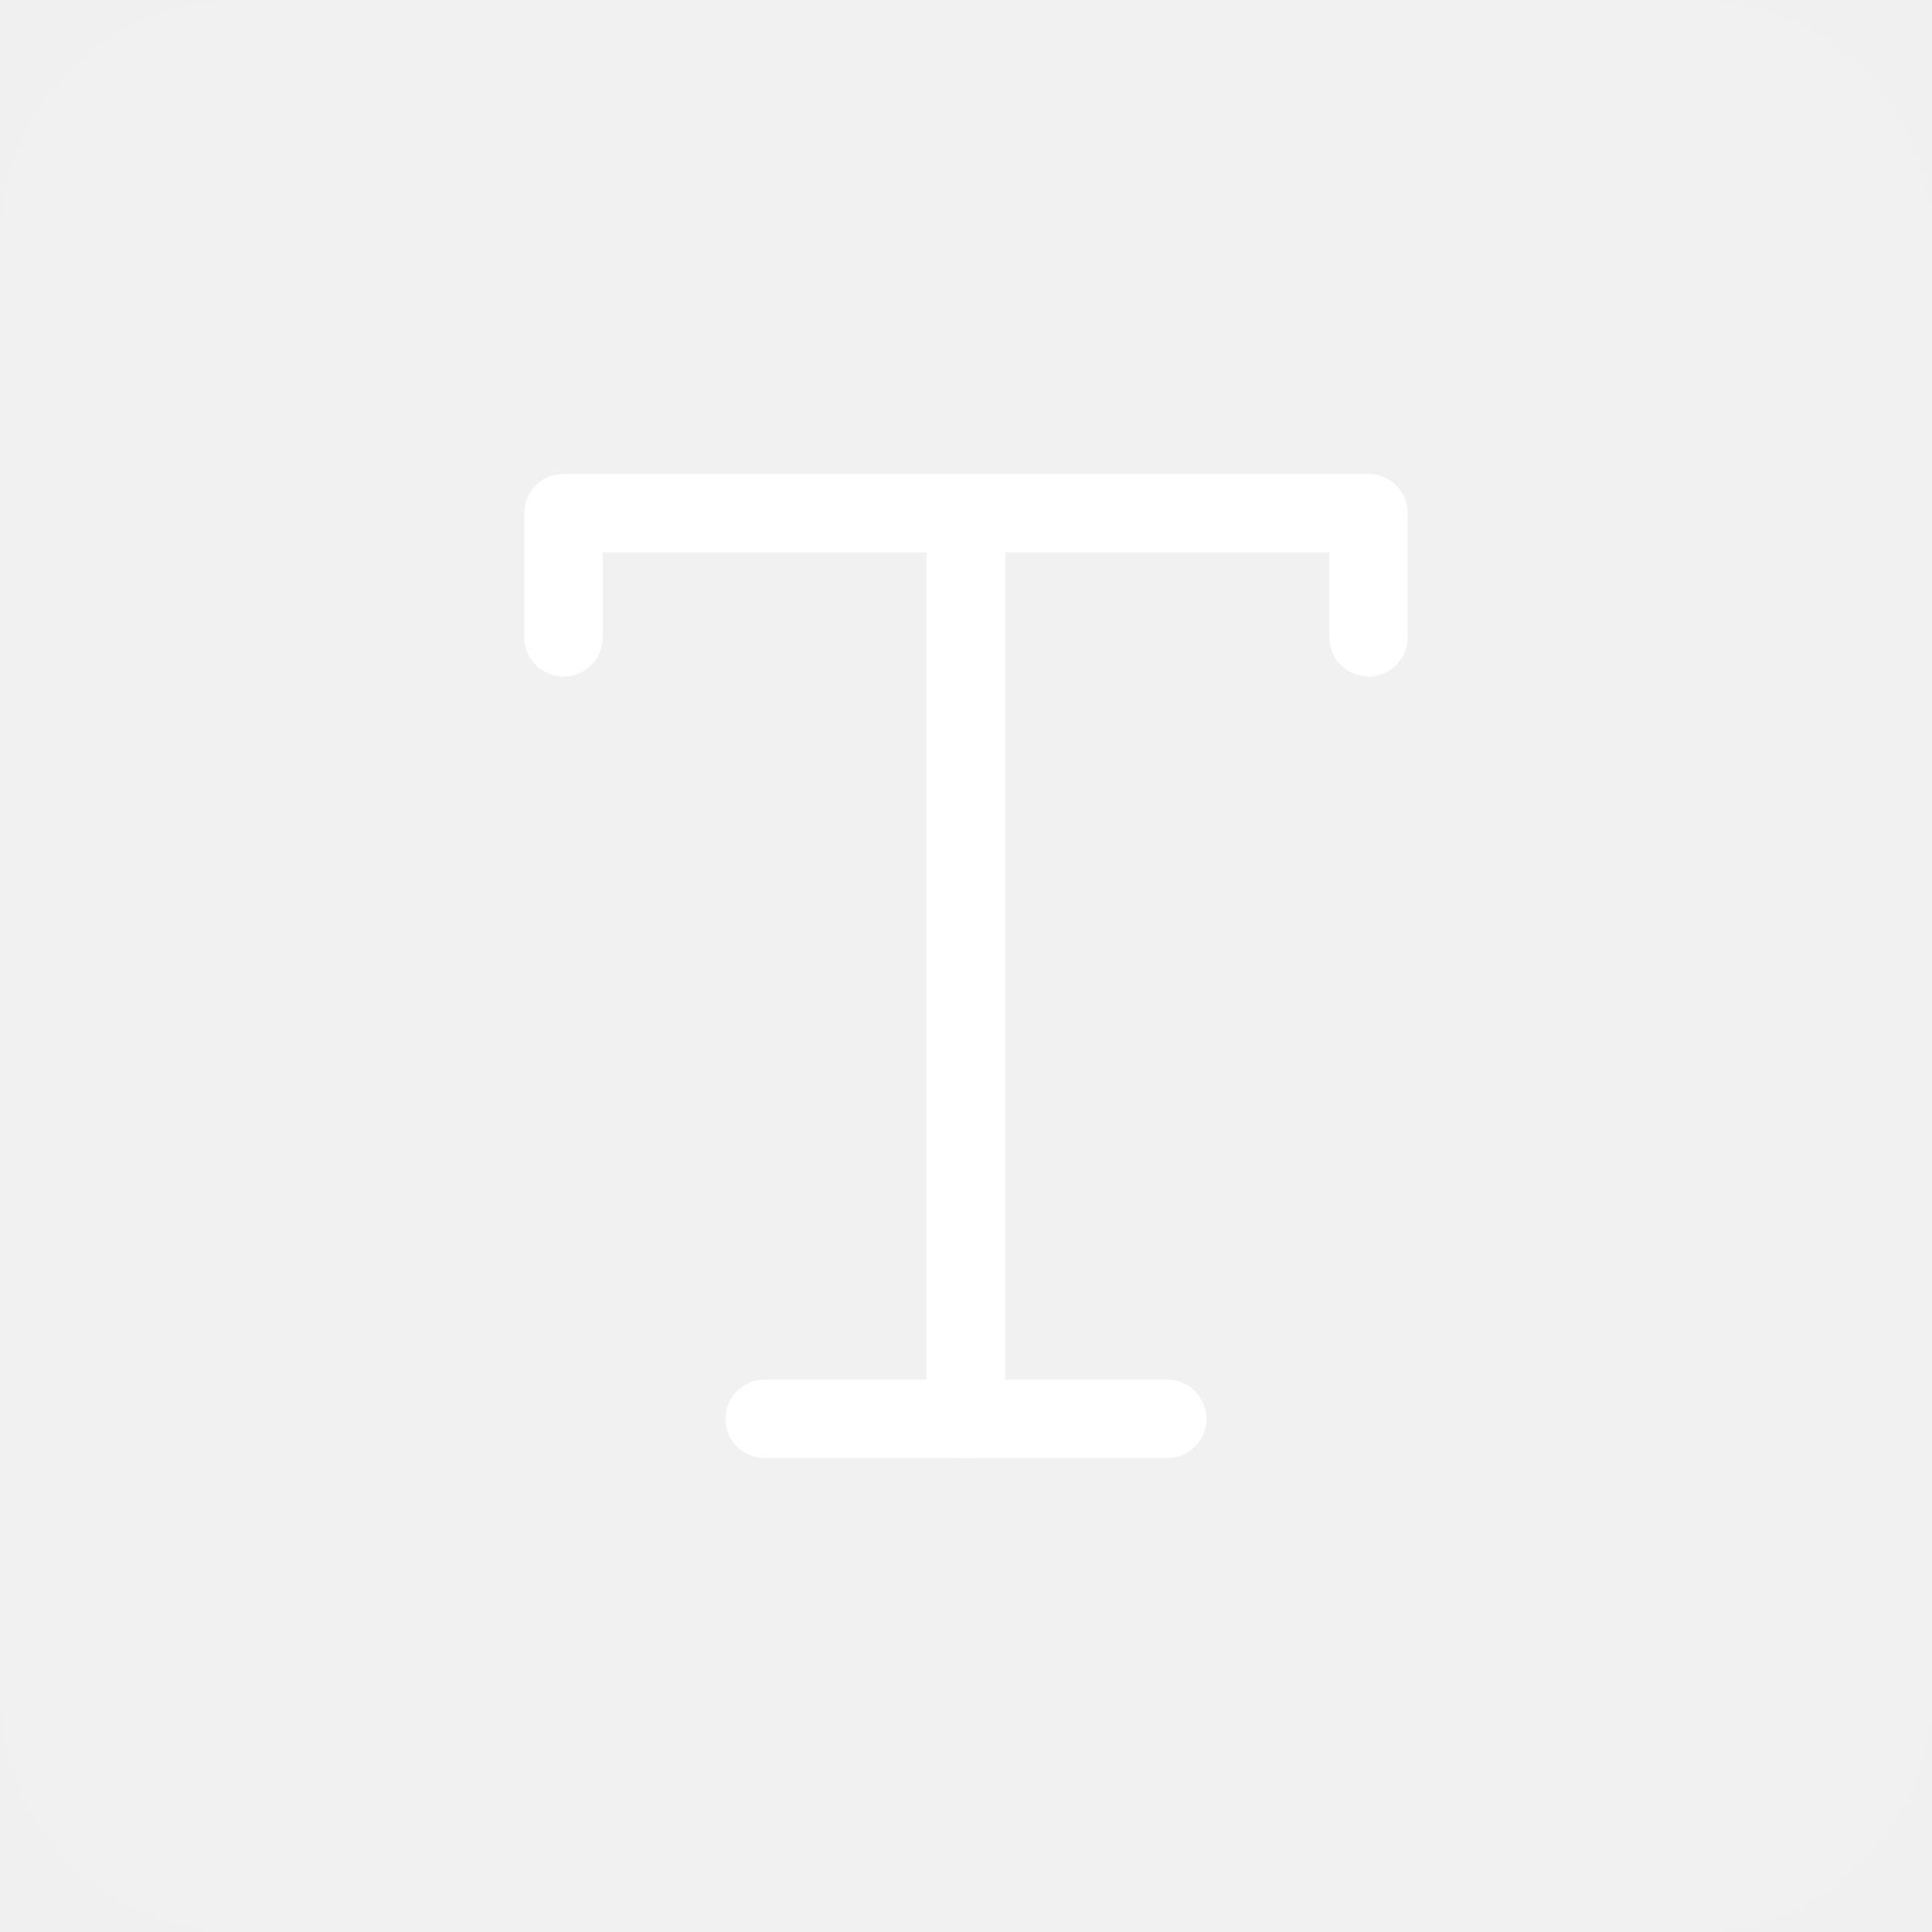
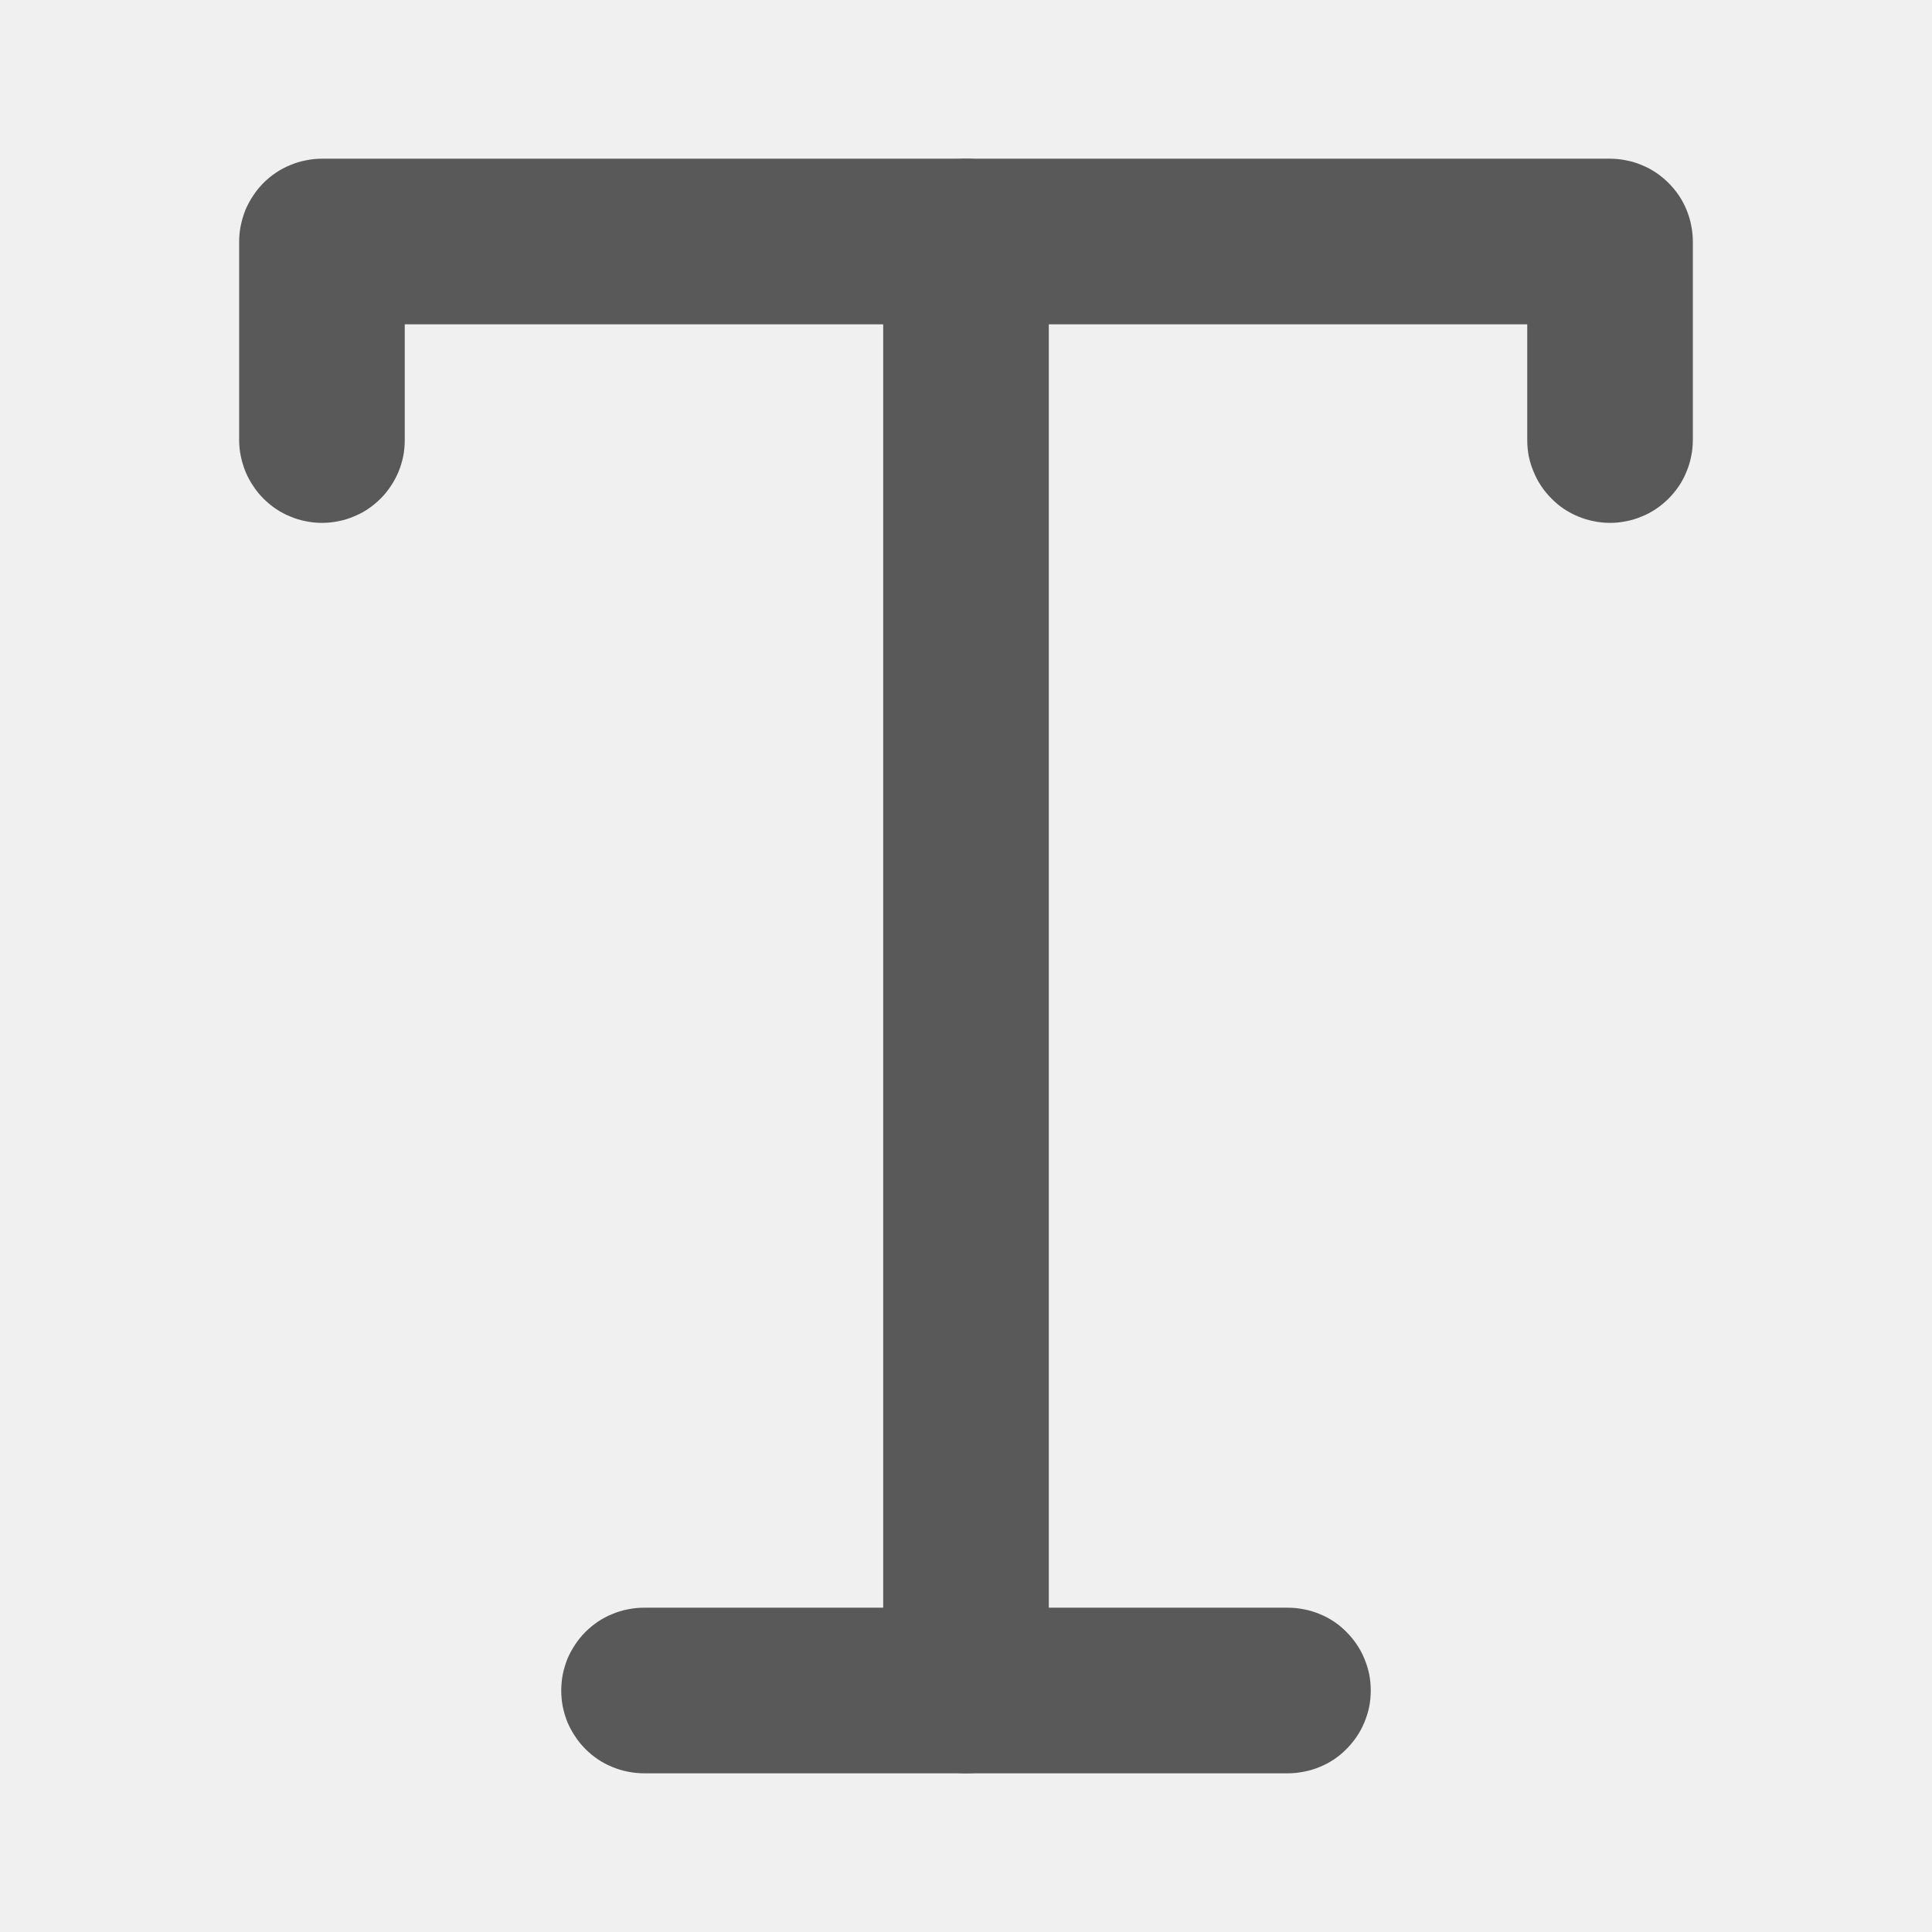
- <svg xmlns="http://www.w3.org/2000/svg" fill="none" version="1.1" width="32" height="32" viewBox="0 0 32 32">
+ <svg xmlns="http://www.w3.org/2000/svg" fill="none" version="1.1" width="14" height="14" viewBox="0 0 14 14">
  <defs>
-     <clipPath id="master_svg0_39_723">
-       <rect x="0" y="0" width="32" height="32" rx="4" />
-     </clipPath>
-     <clipPath id="master_svg1_39_740">
-       <rect x="6" y="6" width="20" height="20" rx="0" />
+     <clipPath id="master_svg0_517_01224">
+       <rect x="0" y="0" width="14" height="14" rx="0" />
    </clipPath>
  </defs>
-   <g clip-path="url(#master_svg0_39_723)">
-     <rect x="0" y="0" width="32" height="32" rx="4" fill="#FFFFFF" fill-opacity="0.1" />
-     <g clip-path="url(#master_svg1_39_740)">
-       <g>
-         <path d="M22.017,9.15L22.017,10.556Q22.017,10.62,22.029,10.682Q22.042,10.745,22.066,10.804Q22.091,10.863,22.126,10.917Q22.162,10.97,22.207,11.015Q22.252,11.06,22.306,11.096Q22.359,11.132,22.418,11.156Q22.477,11.181,22.54,11.193Q22.603,11.206,22.667,11.206Q22.731,11.206,22.794,11.193Q22.856,11.181,22.916,11.156Q22.975,11.132,23.028,11.096Q23.081,11.06,23.126,11.015Q23.172,10.97,23.207,10.917Q23.243,10.863,23.267,10.804Q23.292,10.745,23.304,10.682Q23.317,10.62,23.317,10.556L23.317,8.5Q23.317,8.436,23.304,8.373Q23.292,8.31,23.267,8.251Q23.243,8.192,23.207,8.139Q23.172,8.086,23.126,8.04Q23.081,7.995,23.028,7.96Q22.975,7.924,22.916,7.899Q22.856,7.875,22.794,7.862Q22.731,7.85,22.667,7.85L9.333,7.85Q9.269,7.85,9.207,7.862Q9.144,7.875,9.085,7.899Q9.026,7.924,8.972,7.96Q8.919,7.995,8.874,8.04Q8.829,8.086,8.793,8.139Q8.757,8.192,8.733,8.251Q8.708,8.31,8.696,8.373Q8.683,8.436,8.683,8.5L8.683,10.556Q8.683,10.62,8.696,10.682Q8.708,10.745,8.733,10.804Q8.757,10.863,8.793,10.917Q8.829,10.97,8.874,11.015Q8.919,11.06,8.972,11.096Q9.026,11.132,9.085,11.156Q9.144,11.181,9.207,11.193Q9.269,11.206,9.333,11.206Q9.398,11.206,9.46,11.193Q9.523,11.181,9.582,11.156Q9.641,11.132,9.695,11.096Q9.748,11.06,9.793,11.015Q9.838,10.97,9.874,10.917Q9.91,10.863,9.934,10.804Q9.959,10.745,9.971,10.682Q9.983,10.62,9.983,10.556L9.983,9.15L22.017,9.15Z" fill-rule="evenodd" fill="#FFFFFF" fill-opacity="1" />
-       </g>
-       <g>
-         <path d="M15.35,8.5L15.35,23.5Q15.35,23.564,15.362,23.627Q15.375,23.69,15.399,23.749Q15.424,23.808,15.46,23.861Q15.495,23.914,15.54,23.96Q15.586,24.005,15.639,24.041Q15.692,24.076,15.751,24.101Q15.81,24.125,15.873,24.137Q15.936,24.15,16,24.15Q16.064,24.15,16.127,24.137Q16.19,24.125,16.249,24.101Q16.308,24.076,16.361,24.041Q16.414,24.005,16.46,23.96Q16.505,23.914,16.54,23.861Q16.576,23.808,16.601,23.749Q16.625,23.69,16.638,23.627Q16.65,23.564,16.65,23.5L16.65,8.5Q16.65,8.436,16.638,8.373Q16.625,8.31,16.601,8.251Q16.576,8.192,16.54,8.139Q16.505,8.086,16.46,8.04Q16.414,7.995,16.361,7.96Q16.308,7.924,16.249,7.899Q16.19,7.875,16.127,7.862Q16.064,7.85,16,7.85Q15.936,7.85,15.873,7.862Q15.81,7.875,15.751,7.899Q15.692,7.924,15.639,7.96Q15.586,7.995,15.54,8.04Q15.495,8.086,15.46,8.139Q15.424,8.192,15.399,8.251Q15.375,8.31,15.362,8.373Q15.35,8.436,15.35,8.5Z" fill-rule="evenodd" fill="#FFFFFF" fill-opacity="1" />
-       </g>
-       <g>
-         <path d="M12.667,24.15L19.333,24.15Q19.397,24.15,19.46,24.138Q19.523,24.125,19.582,24.101Q19.641,24.076,19.694,24.04Q19.748,24.005,19.793,23.96Q19.838,23.914,19.874,23.861Q19.909,23.808,19.934,23.749Q19.958,23.69,19.971,23.627Q19.983,23.564,19.983,23.5Q19.983,23.436,19.971,23.373Q19.958,23.31,19.934,23.251Q19.909,23.192,19.874,23.139Q19.838,23.086,19.793,23.04Q19.748,22.995,19.694,22.96Q19.641,22.924,19.582,22.899Q19.523,22.875,19.46,22.862Q19.397,22.85,19.333,22.85L12.667,22.85Q12.602,22.85,12.54,22.862Q12.477,22.875,12.418,22.899Q12.359,22.924,12.305,22.96Q12.252,22.995,12.207,23.04Q12.162,23.086,12.126,23.139Q12.09,23.192,12.066,23.251Q12.041,23.31,12.029,23.373Q12.017,23.436,12.017,23.5Q12.017,23.564,12.029,23.627Q12.041,23.69,12.066,23.749Q12.09,23.808,12.126,23.861Q12.162,23.914,12.207,23.96Q12.252,24.005,12.305,24.04Q12.359,24.076,12.418,24.101Q12.477,24.125,12.54,24.138Q12.602,24.15,12.667,24.15Z" fill-rule="evenodd" fill="#FFFFFF" fill-opacity="1" />
-       </g>
+   <g clip-path="url(#master_svg0_517_01224)">
+     <g>
+       <path d="M11.067,2.35L11.067,3.189Q11.067,3.248,11.078,3.306Q11.09,3.364,11.113,3.418Q11.135,3.473,11.168,3.522Q11.201,3.571,11.243,3.613Q11.284,3.655,11.333,3.688Q11.383,3.721,11.437,3.743Q11.492,3.766,11.55,3.777Q11.608,3.789,11.667,3.789Q11.726,3.789,11.784,3.777Q11.842,3.766,11.896,3.743Q11.951,3.721,12,3.688Q12.049,3.655,12.091,3.613Q12.133,3.571,12.166,3.522Q12.199,3.473,12.221,3.418Q12.244,3.364,12.255,3.306Q12.267,3.248,12.267,3.189L12.267,1.75Q12.267,1.691,12.255,1.633Q12.244,1.575,12.221,1.52Q12.199,1.466,12.166,1.417Q12.133,1.368,12.091,1.326Q12.049,1.284,12,1.251Q11.951,1.218,11.896,1.196Q11.842,1.173,11.784,1.162Q11.726,1.15,11.667,1.15L2.333,1.15Q2.274,1.15,2.216,1.162Q2.158,1.173,2.104,1.196Q2.049,1.218,2,1.251Q1.951,1.284,1.909,1.326Q1.867,1.368,1.835,1.417Q1.802,1.466,1.779,1.52Q1.757,1.575,1.745,1.633Q1.733,1.691,1.733,1.75L1.733,3.189Q1.733,3.248,1.745,3.306Q1.757,3.364,1.779,3.418Q1.802,3.473,1.835,3.522Q1.867,3.571,1.909,3.613Q1.951,3.655,2,3.688Q2.049,3.721,2.104,3.743Q2.158,3.766,2.216,3.777Q2.274,3.789,2.333,3.789Q2.393,3.789,2.451,3.777Q2.509,3.766,2.563,3.743Q2.618,3.721,2.667,3.688Q2.716,3.655,2.758,3.613Q2.8,3.571,2.832,3.522Q2.865,3.473,2.888,3.418Q2.91,3.364,2.922,3.306Q2.933,3.248,2.933,3.189L2.933,2.35L11.067,2.35Z" fill-rule="evenodd" fill="#595959" fill-opacity="1" />
+     </g>
+     <g>
+       <path d="M6.4,1.75Q6.4,1.691,6.412,1.633Q6.423,1.575,6.446,1.52Q6.468,1.466,6.501,1.417Q6.534,1.368,6.576,1.326Q6.618,1.284,6.667,1.251Q6.716,1.218,6.77,1.196Q6.825,1.173,6.883,1.162Q6.941,1.15,7,1.15Q7.059,1.15,7.117,1.162Q7.175,1.173,7.23,1.196Q7.284,1.218,7.333,1.251Q7.382,1.284,7.424,1.326Q7.466,1.368,7.499,1.417Q7.532,1.466,7.554,1.52Q7.577,1.575,7.588,1.633Q7.6,1.691,7.6,1.75L7.6,12.25Q7.6,12.309,7.588,12.367Q7.577,12.425,7.554,12.48Q7.532,12.534,7.499,12.583Q7.466,12.633,7.424,12.674Q7.382,12.716,7.333,12.749Q7.284,12.782,7.23,12.804Q7.175,12.827,7.117,12.838Q7.059,12.85,7,12.85Q6.941,12.85,6.883,12.838Q6.825,12.827,6.77,12.804Q6.716,12.782,6.667,12.749Q6.618,12.716,6.576,12.674Q6.534,12.633,6.501,12.583Q6.468,12.534,6.446,12.48Q6.423,12.425,6.412,12.367Q6.4,12.309,6.4,12.25L6.4,1.75Z" fill-rule="evenodd" fill="#595959" fill-opacity="1" />
+     </g>
+     <g>
+       <path d="M4.667,11.65L9.333,11.65Q9.392,11.65,9.45,11.662Q9.508,11.673,9.563,11.696Q9.617,11.718,9.667,11.751Q9.716,11.784,9.757,11.826Q9.799,11.868,9.832,11.917Q9.865,11.966,9.887,12.02Q9.91,12.075,9.922,12.133Q9.933,12.191,9.933,12.25Q9.933,12.309,9.922,12.367Q9.91,12.425,9.887,12.48Q9.865,12.534,9.832,12.583Q9.799,12.632,9.757,12.674Q9.716,12.716,9.667,12.749Q9.617,12.782,9.563,12.804Q9.508,12.827,9.45,12.838Q9.392,12.85,9.333,12.85L4.667,12.85Q4.607,12.85,4.549,12.838Q4.491,12.827,4.437,12.804Q4.382,12.782,4.333,12.749Q4.284,12.716,4.242,12.674Q4.2,12.632,4.168,12.583Q4.135,12.534,4.112,12.48Q4.09,12.425,4.078,12.367Q4.067,12.309,4.067,12.25Q4.067,12.191,4.078,12.133Q4.09,12.075,4.112,12.02Q4.135,11.966,4.168,11.917Q4.2,11.868,4.242,11.826Q4.284,11.784,4.333,11.751Q4.382,11.718,4.437,11.696Q4.491,11.673,4.549,11.662Q4.607,11.65,4.667,11.65Z" fill-rule="evenodd" fill="#595959" fill-opacity="1" />
    </g>
  </g>
</svg>
